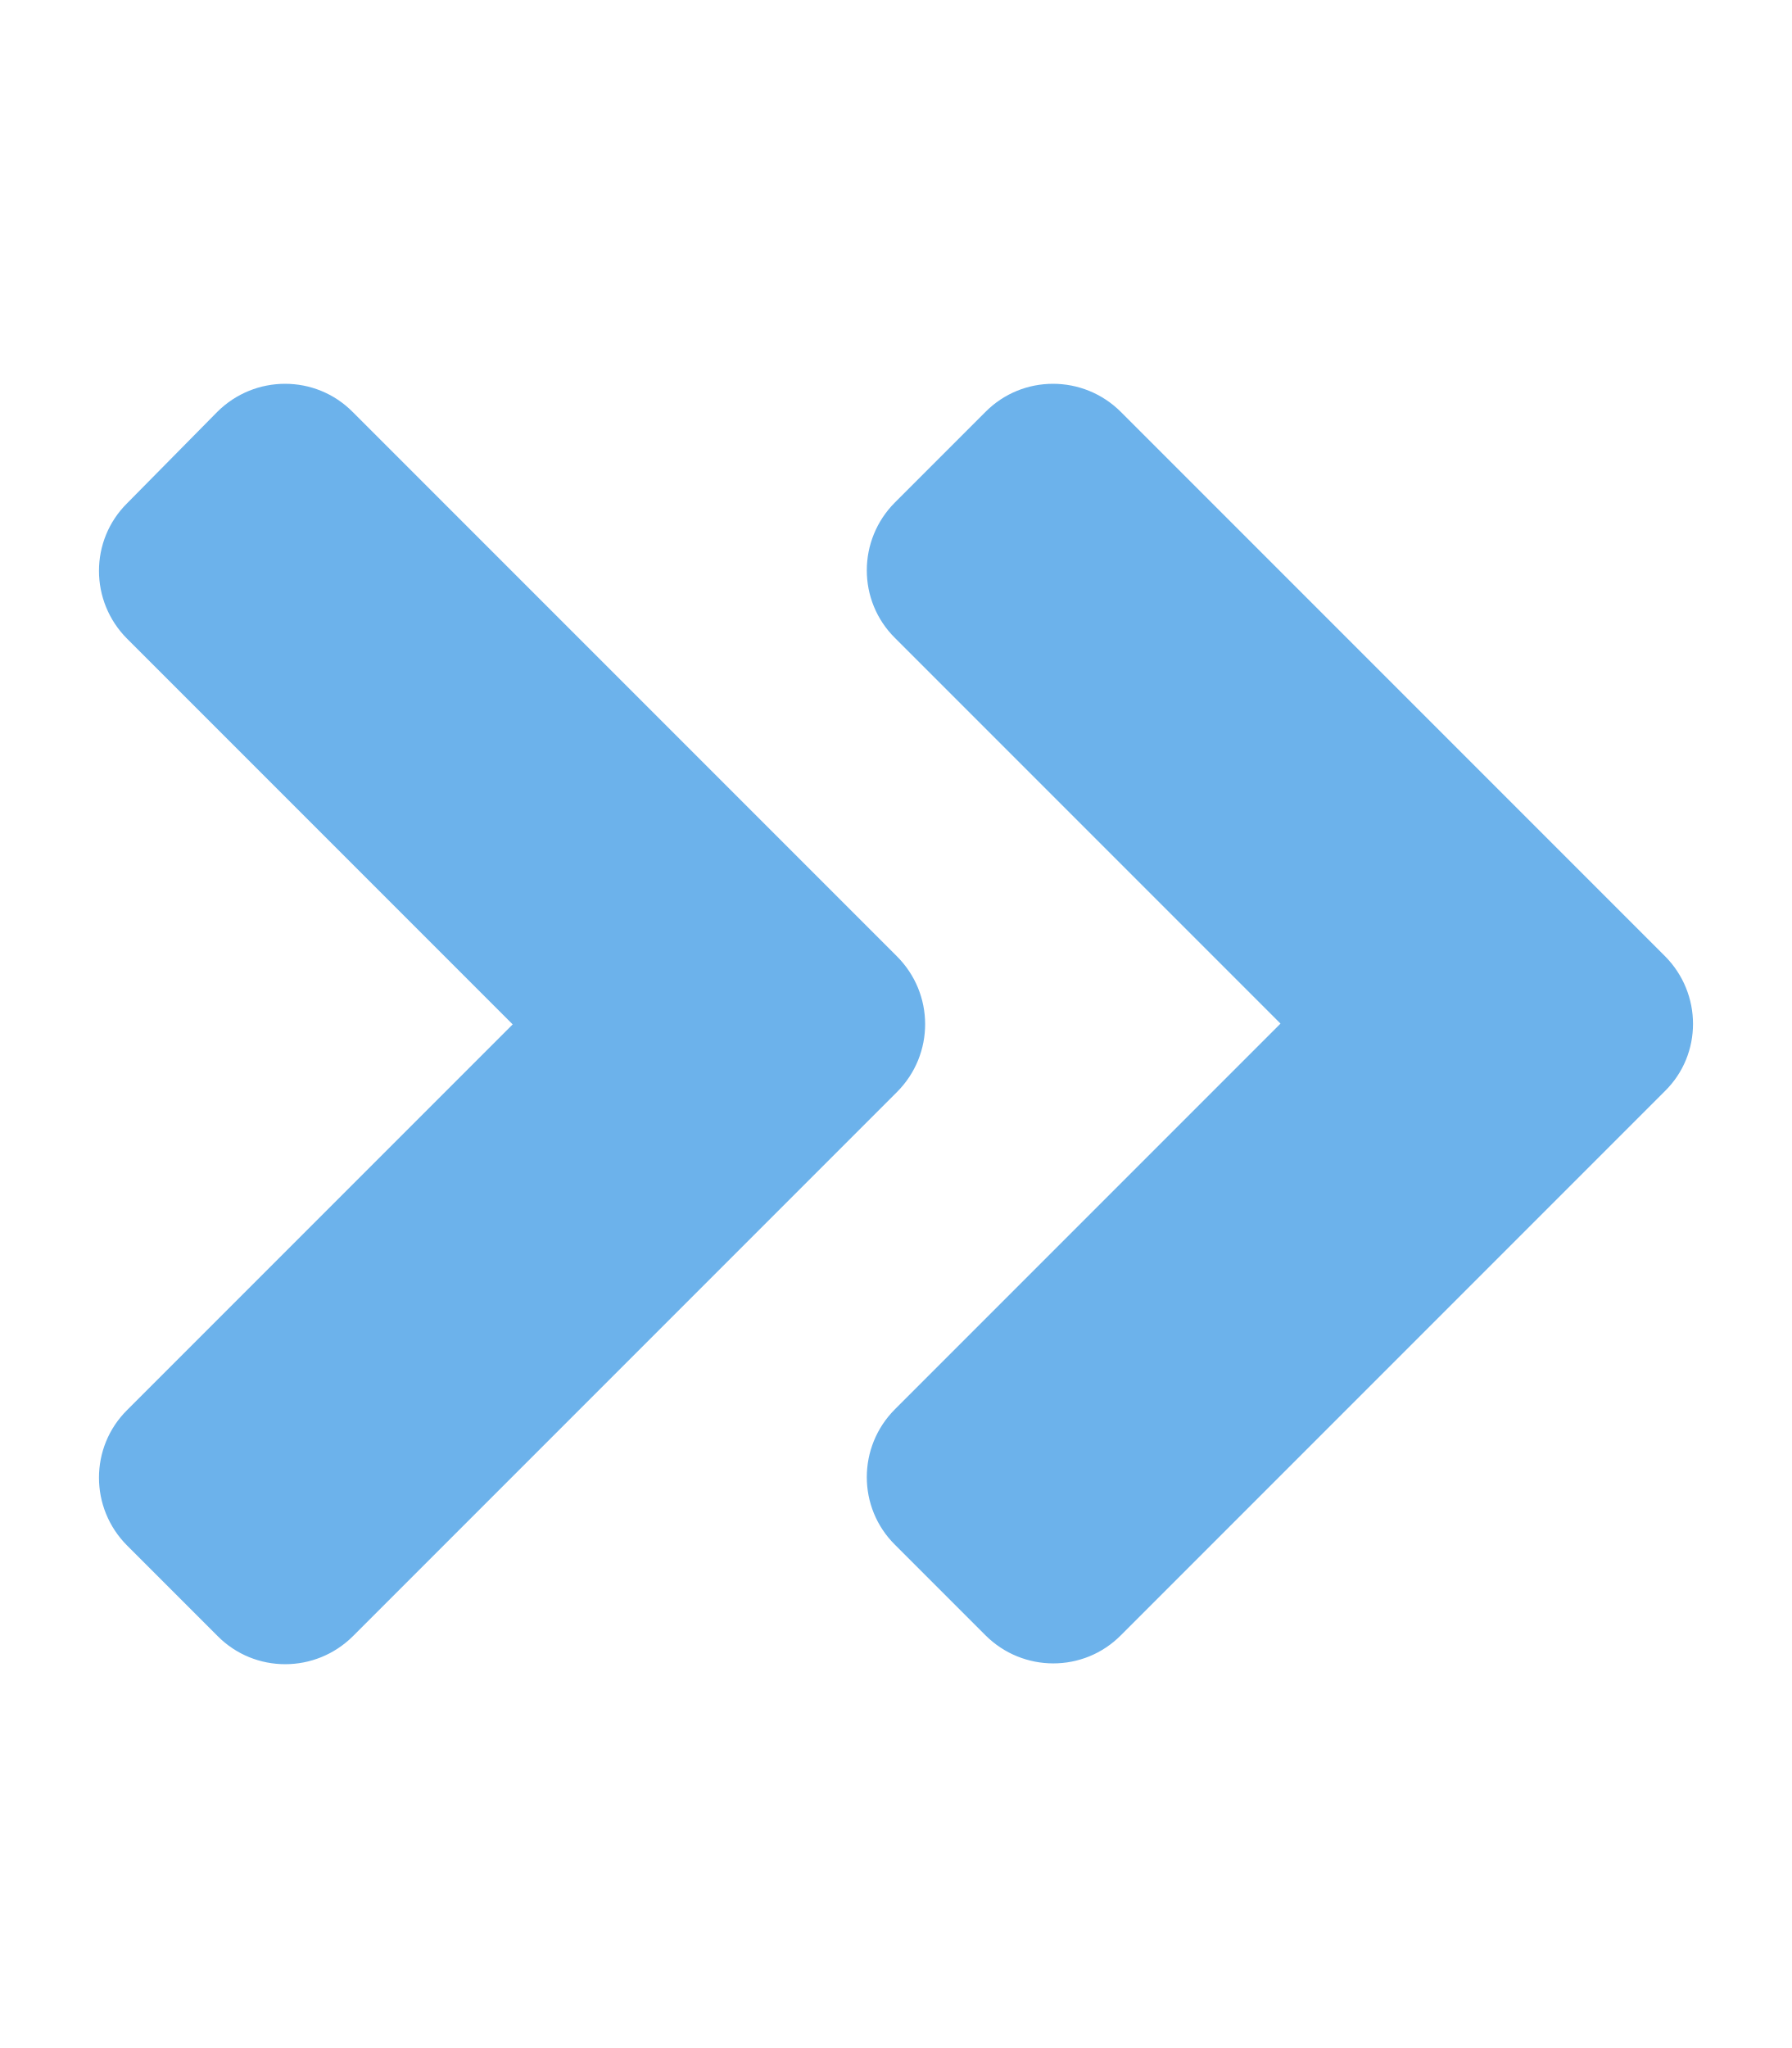
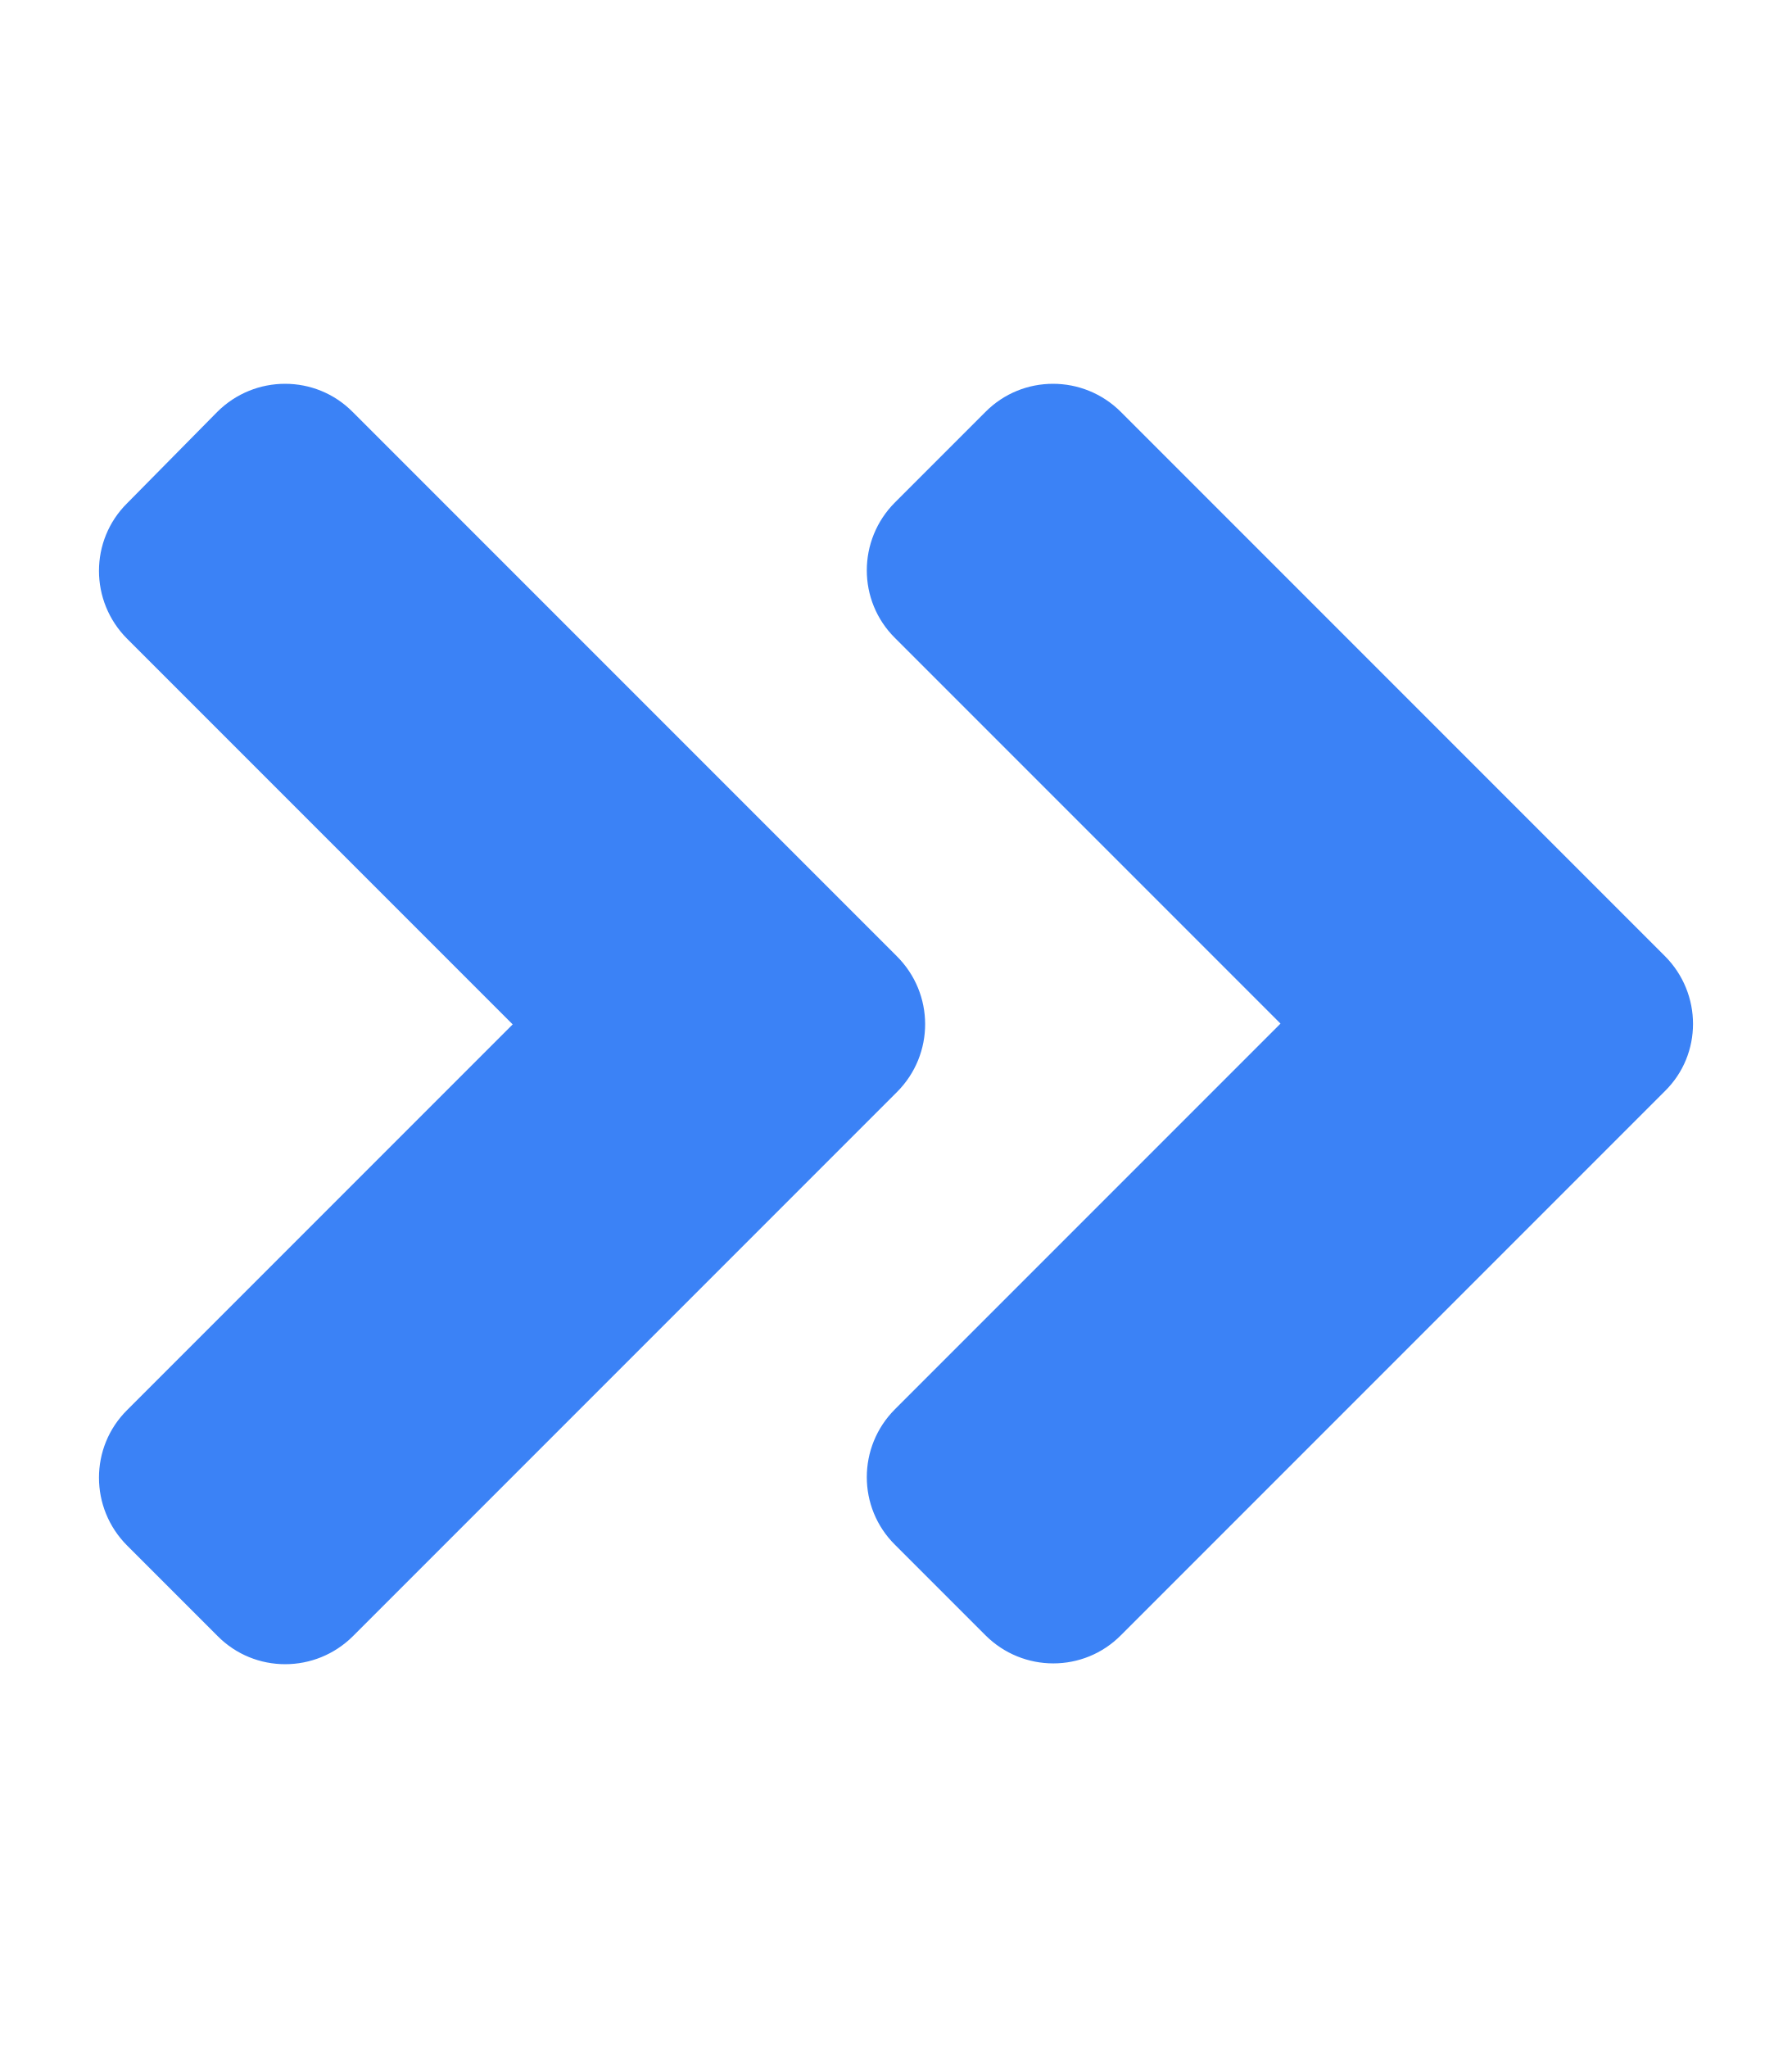
<svg xmlns="http://www.w3.org/2000/svg" aria-hidden="true" data-prefix="fas" data-icon="angle-double-right" role="img" viewBox="0 0 448 512">
-   <path fill="#6cb2eb" d="M224.3 273l-136 136c-9.4 9.4-24.6 9.4-33.9 0l-22.6-22.6c-9.4-9.4-9.4-24.6 0-33.9l96.4-96.4-96.4-96.4c-9.4-9.4-9.4-24.6 0-33.9L54.3 103c9.4-9.4 24.6-9.4 33.9 0l136 136c9.5 9.4 9.5 24.6.1 34zm192-34l-136-136c-9.4-9.4-24.6-9.4-33.9 0l-22.6 22.6c-9.4 9.4-9.4 24.6 0 33.9l96.4 96.4-96.4 96.4c-9.4 9.4-9.4 24.6 0 33.9l22.6 22.6c9.4 9.4 24.6 9.4 33.9 0l136-136c9.4-9.2 9.4-24.4 0-33.8z" />
+   <path fill="#3b82f6" d="M224.3 273l-136 136c-9.4 9.4-24.6 9.4-33.9 0l-22.6-22.6c-9.4-9.4-9.4-24.6 0-33.9l96.4-96.4-96.4-96.4c-9.4-9.4-9.4-24.6 0-33.9L54.3 103c9.4-9.4 24.6-9.4 33.9 0l136 136c9.5 9.4 9.5 24.6.1 34zm192-34l-136-136c-9.4-9.4-24.6-9.4-33.9 0l-22.6 22.6c-9.4 9.4-9.4 24.6 0 33.9l96.4 96.4-96.4 96.4c-9.4 9.4-9.4 24.6 0 33.9l22.6 22.6c9.4 9.4 24.6 9.4 33.9 0l136-136c9.4-9.2 9.4-24.4 0-33.8z" />
</svg>
